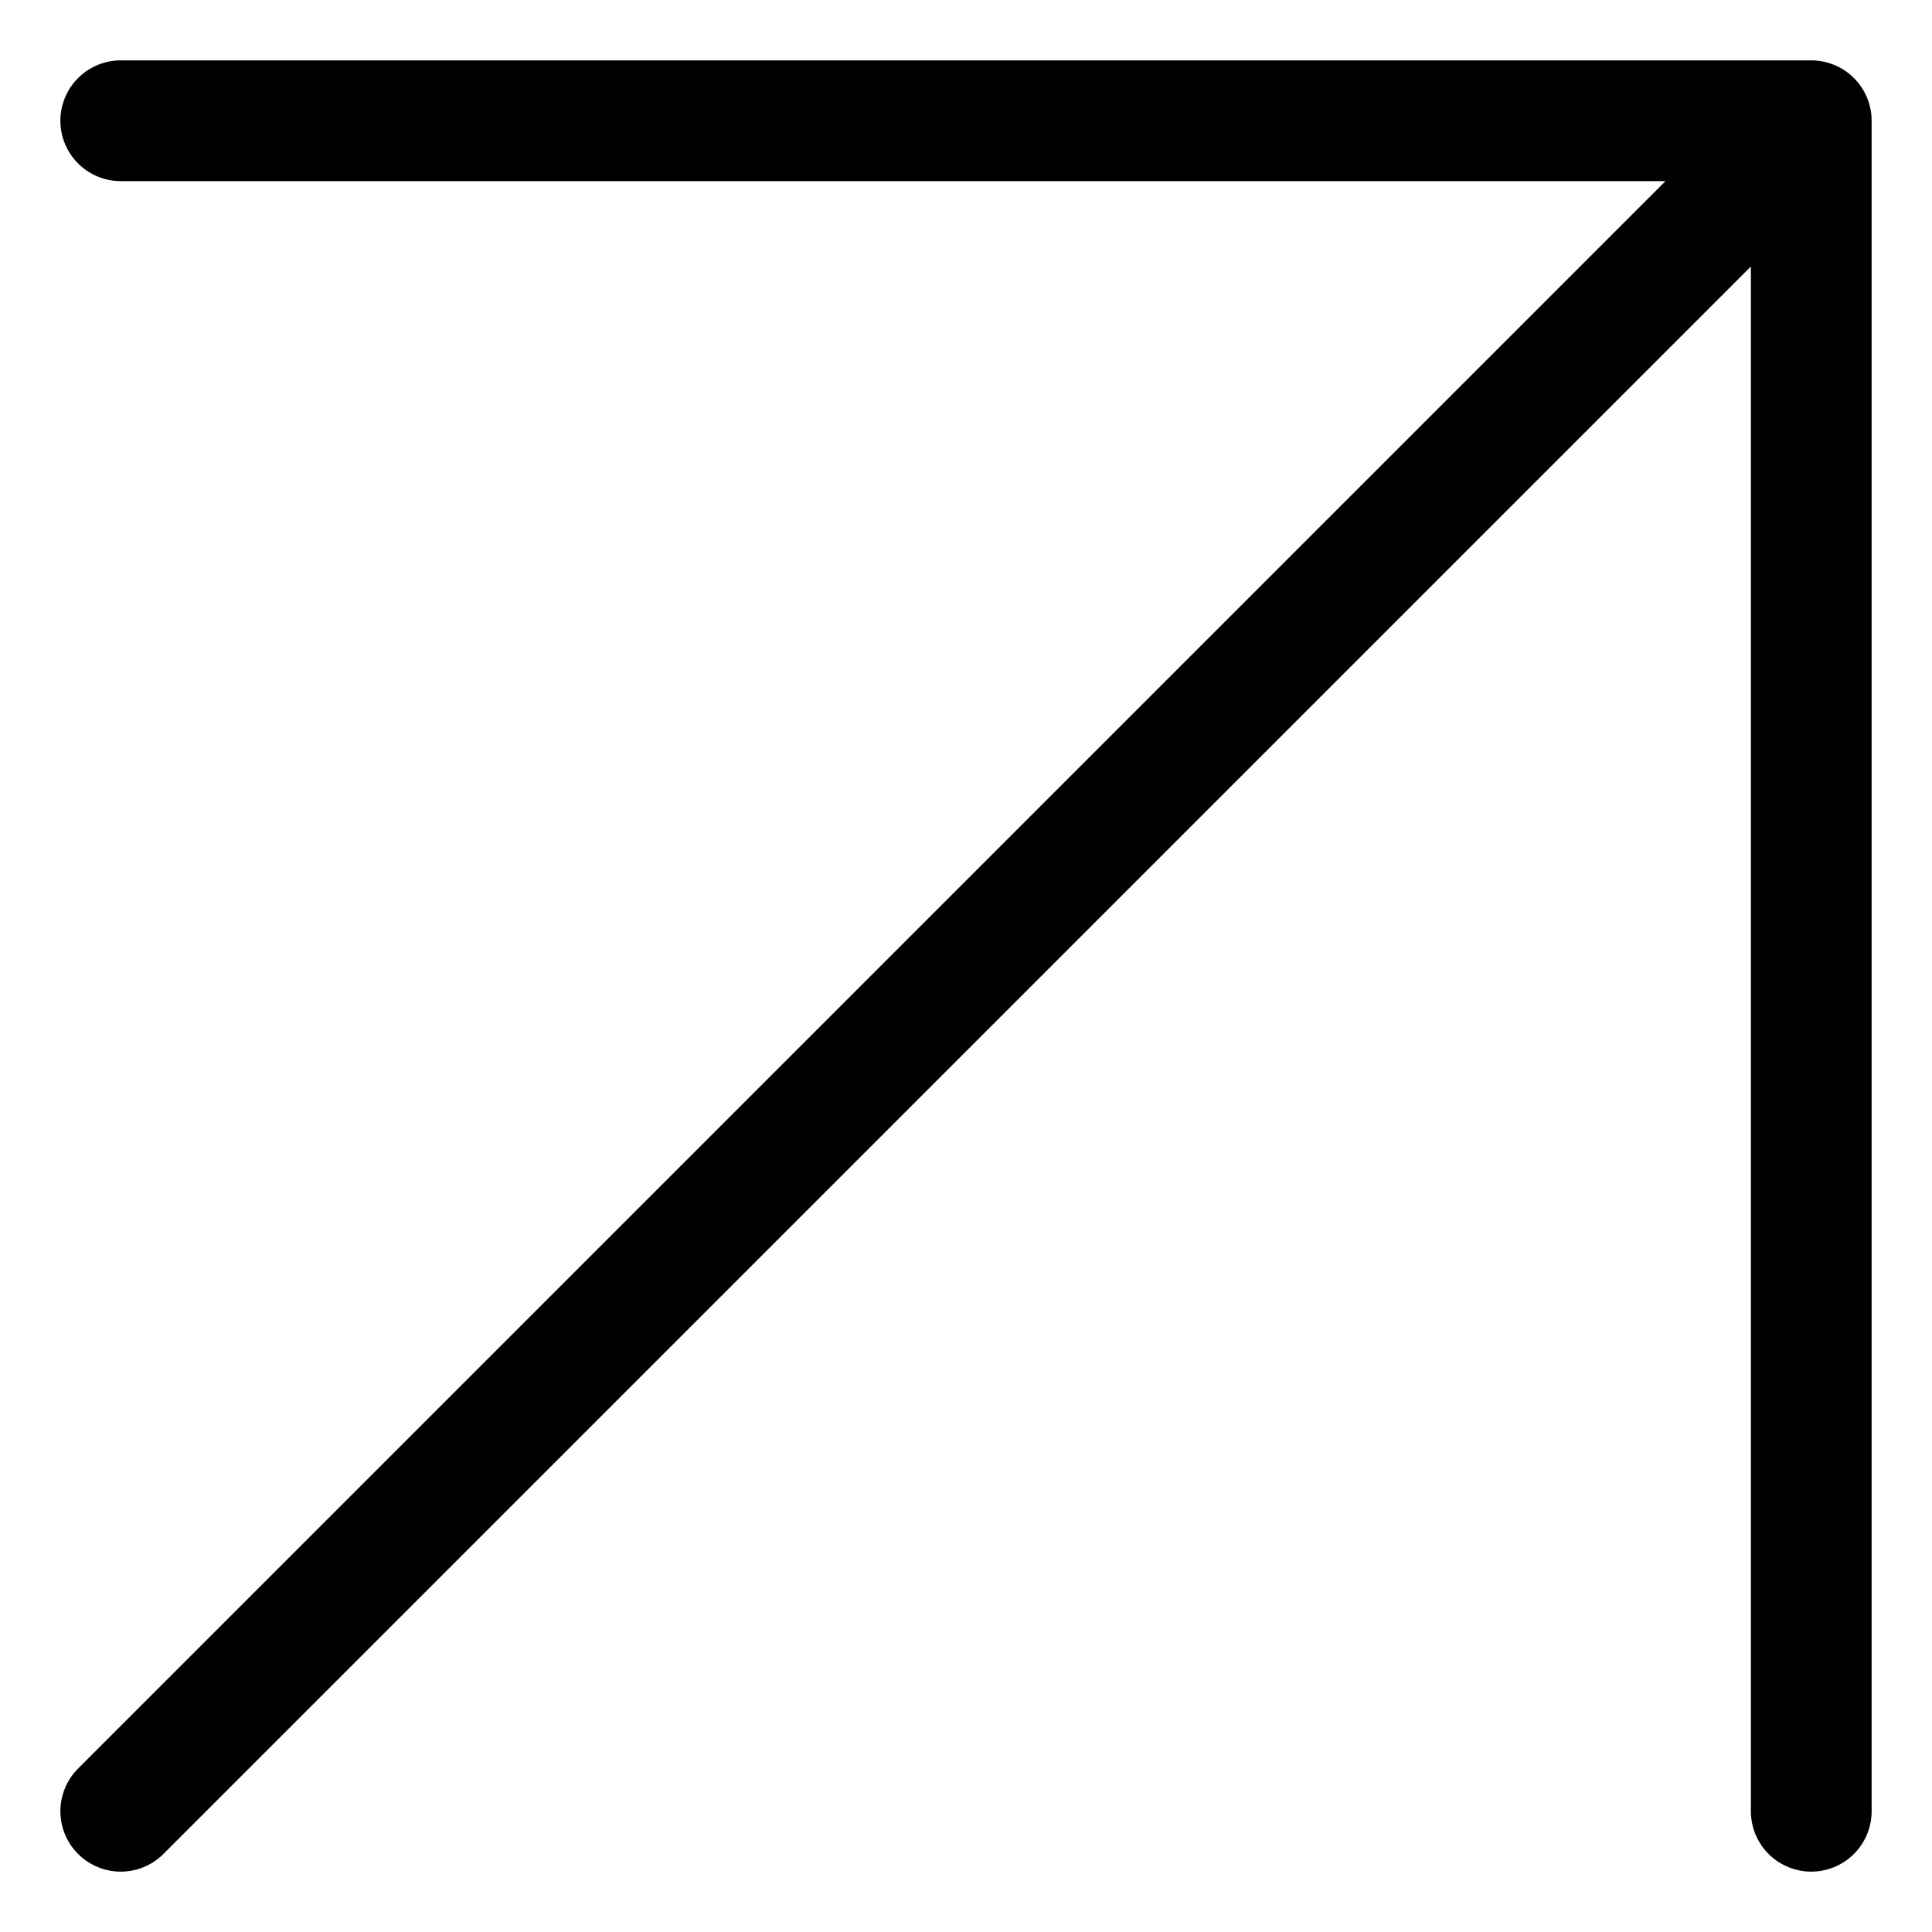
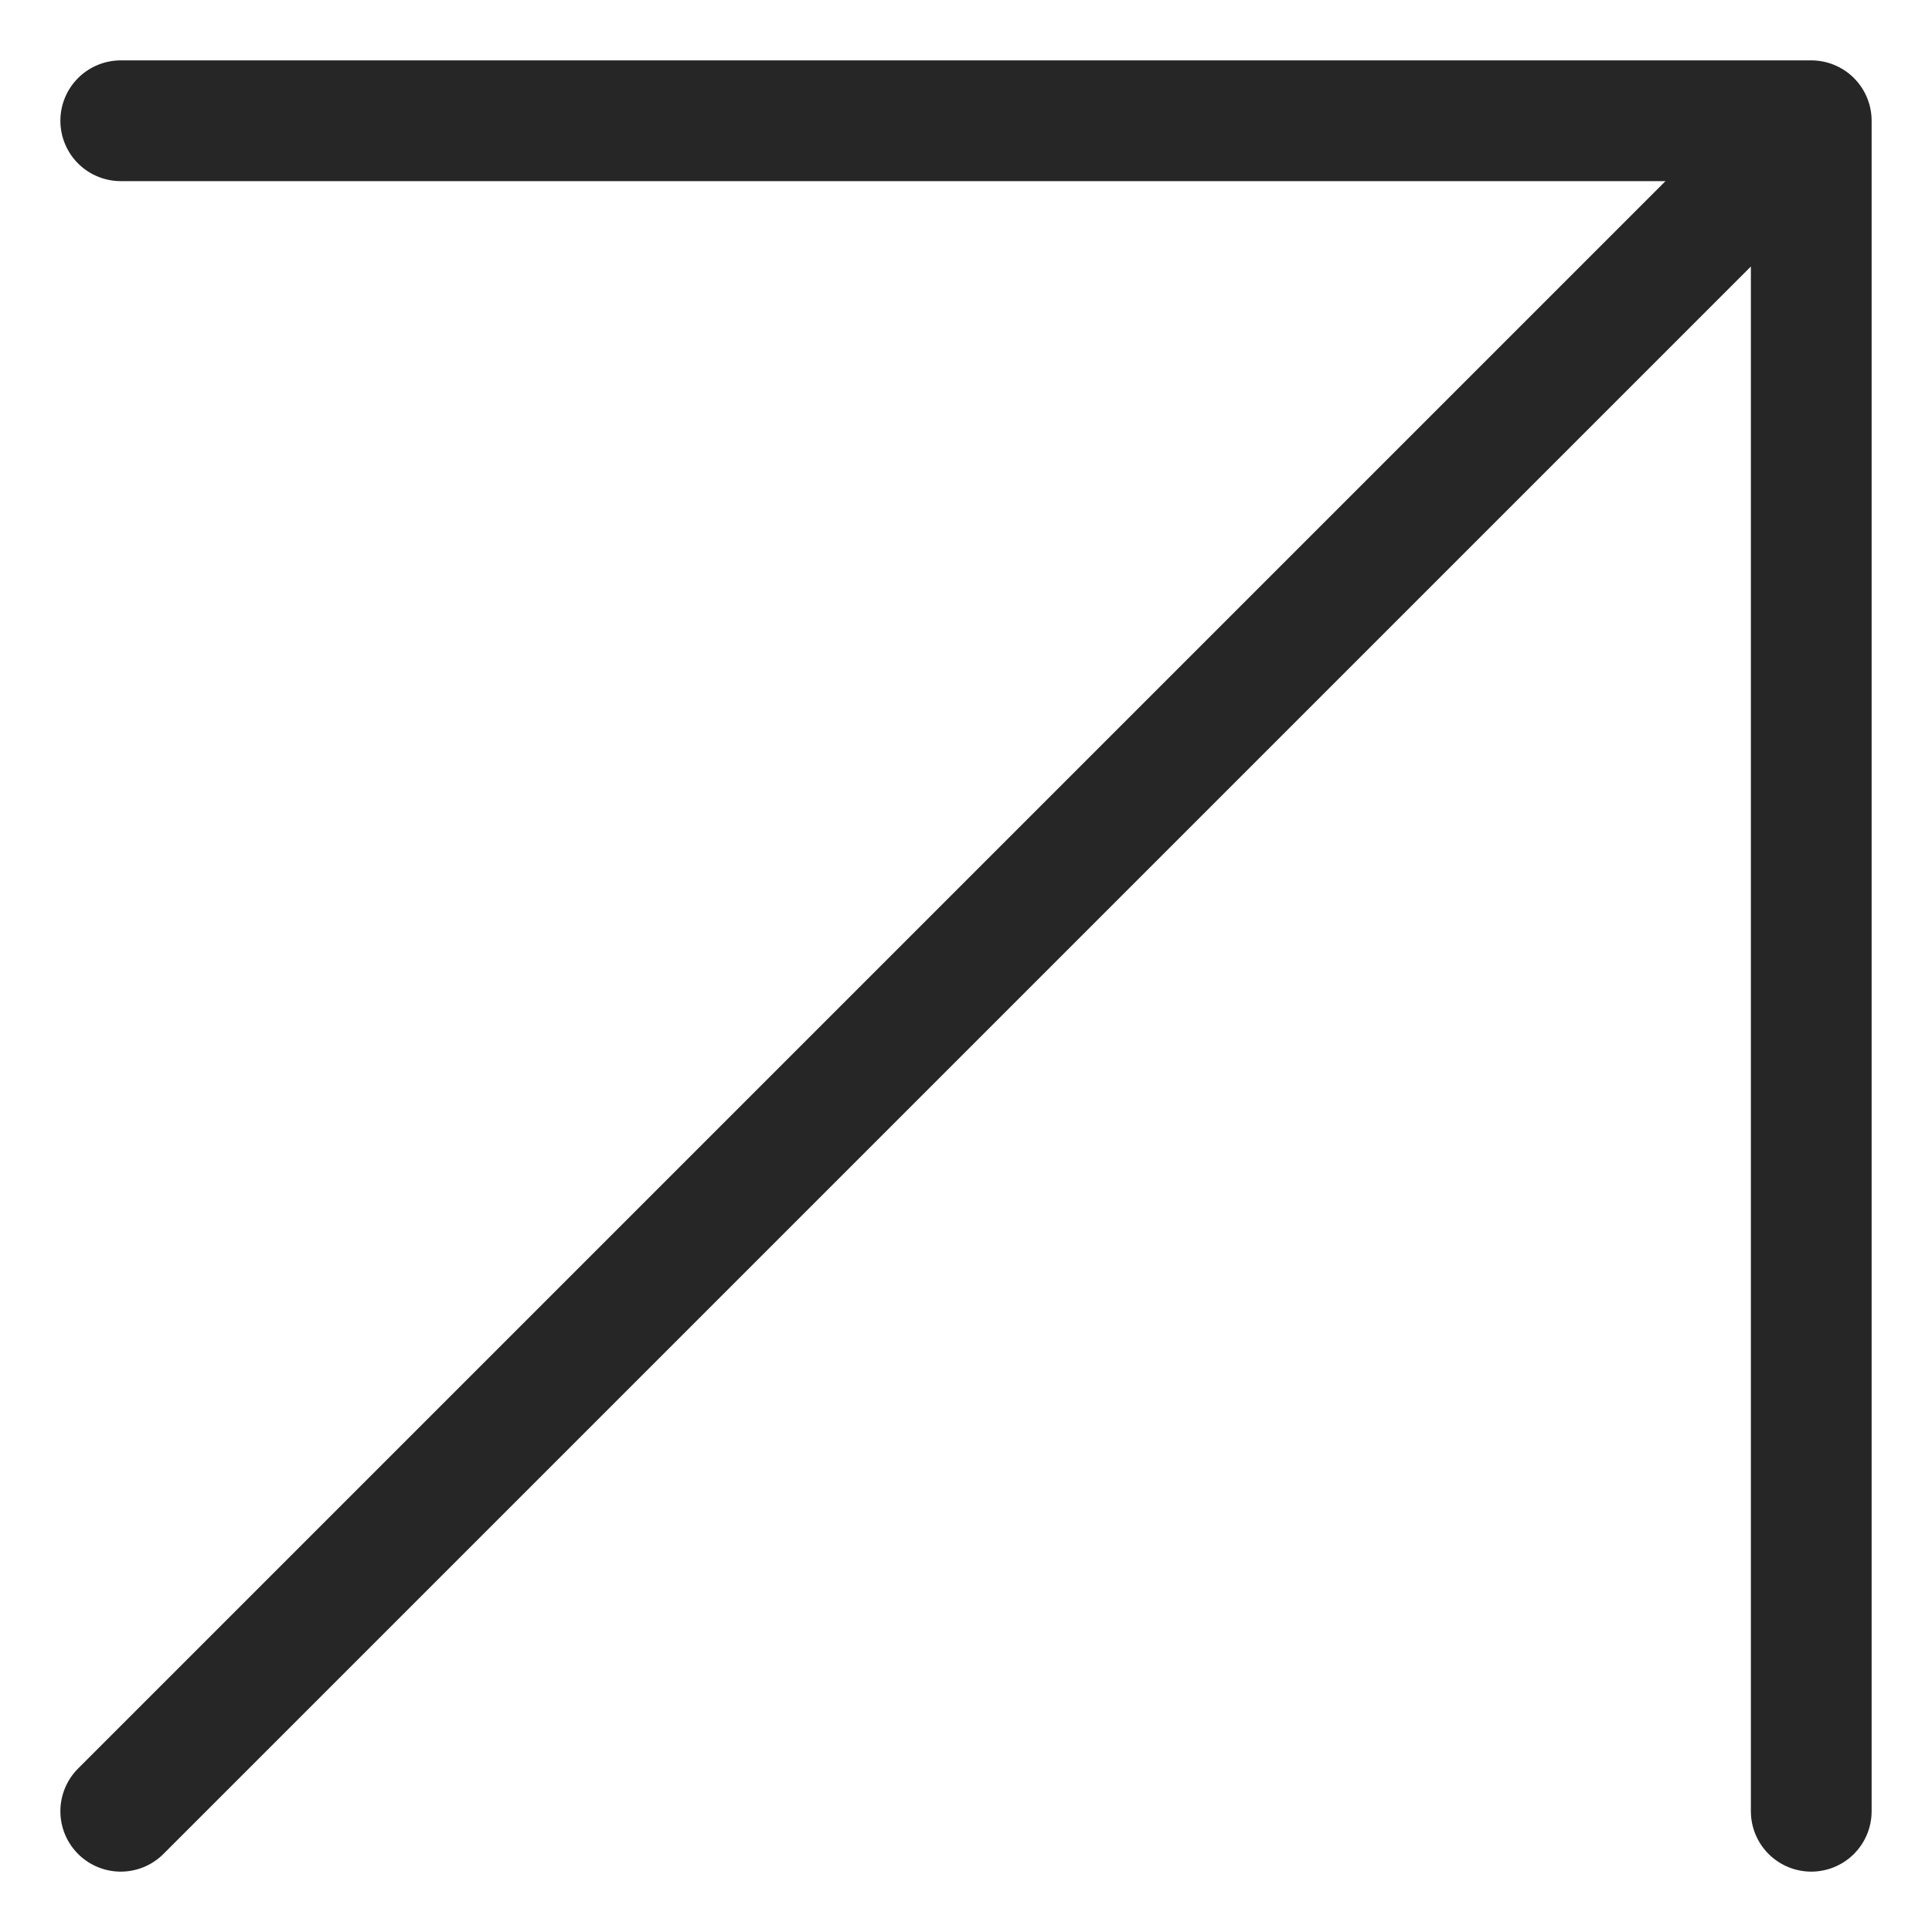
<svg xmlns="http://www.w3.org/2000/svg" width="24" height="24" viewBox="0 0 24 24" fill="none">
-   <path d="M1.5 22.5L22.5 1.5M22.5 1.5L1.5 1.5M22.5 1.5L22.5 22.5" stroke="black" stroke-width="1.5" stroke-linecap="round" />
+   <path d="M1.5 22.5L22.5 1.5M22.5 1.5L1.5 1.5M22.5 1.5L22.5 22.5" stroke="black" stroke-opacity="0.851" stroke-width="1.5" stroke-linecap="round" />
</svg>
